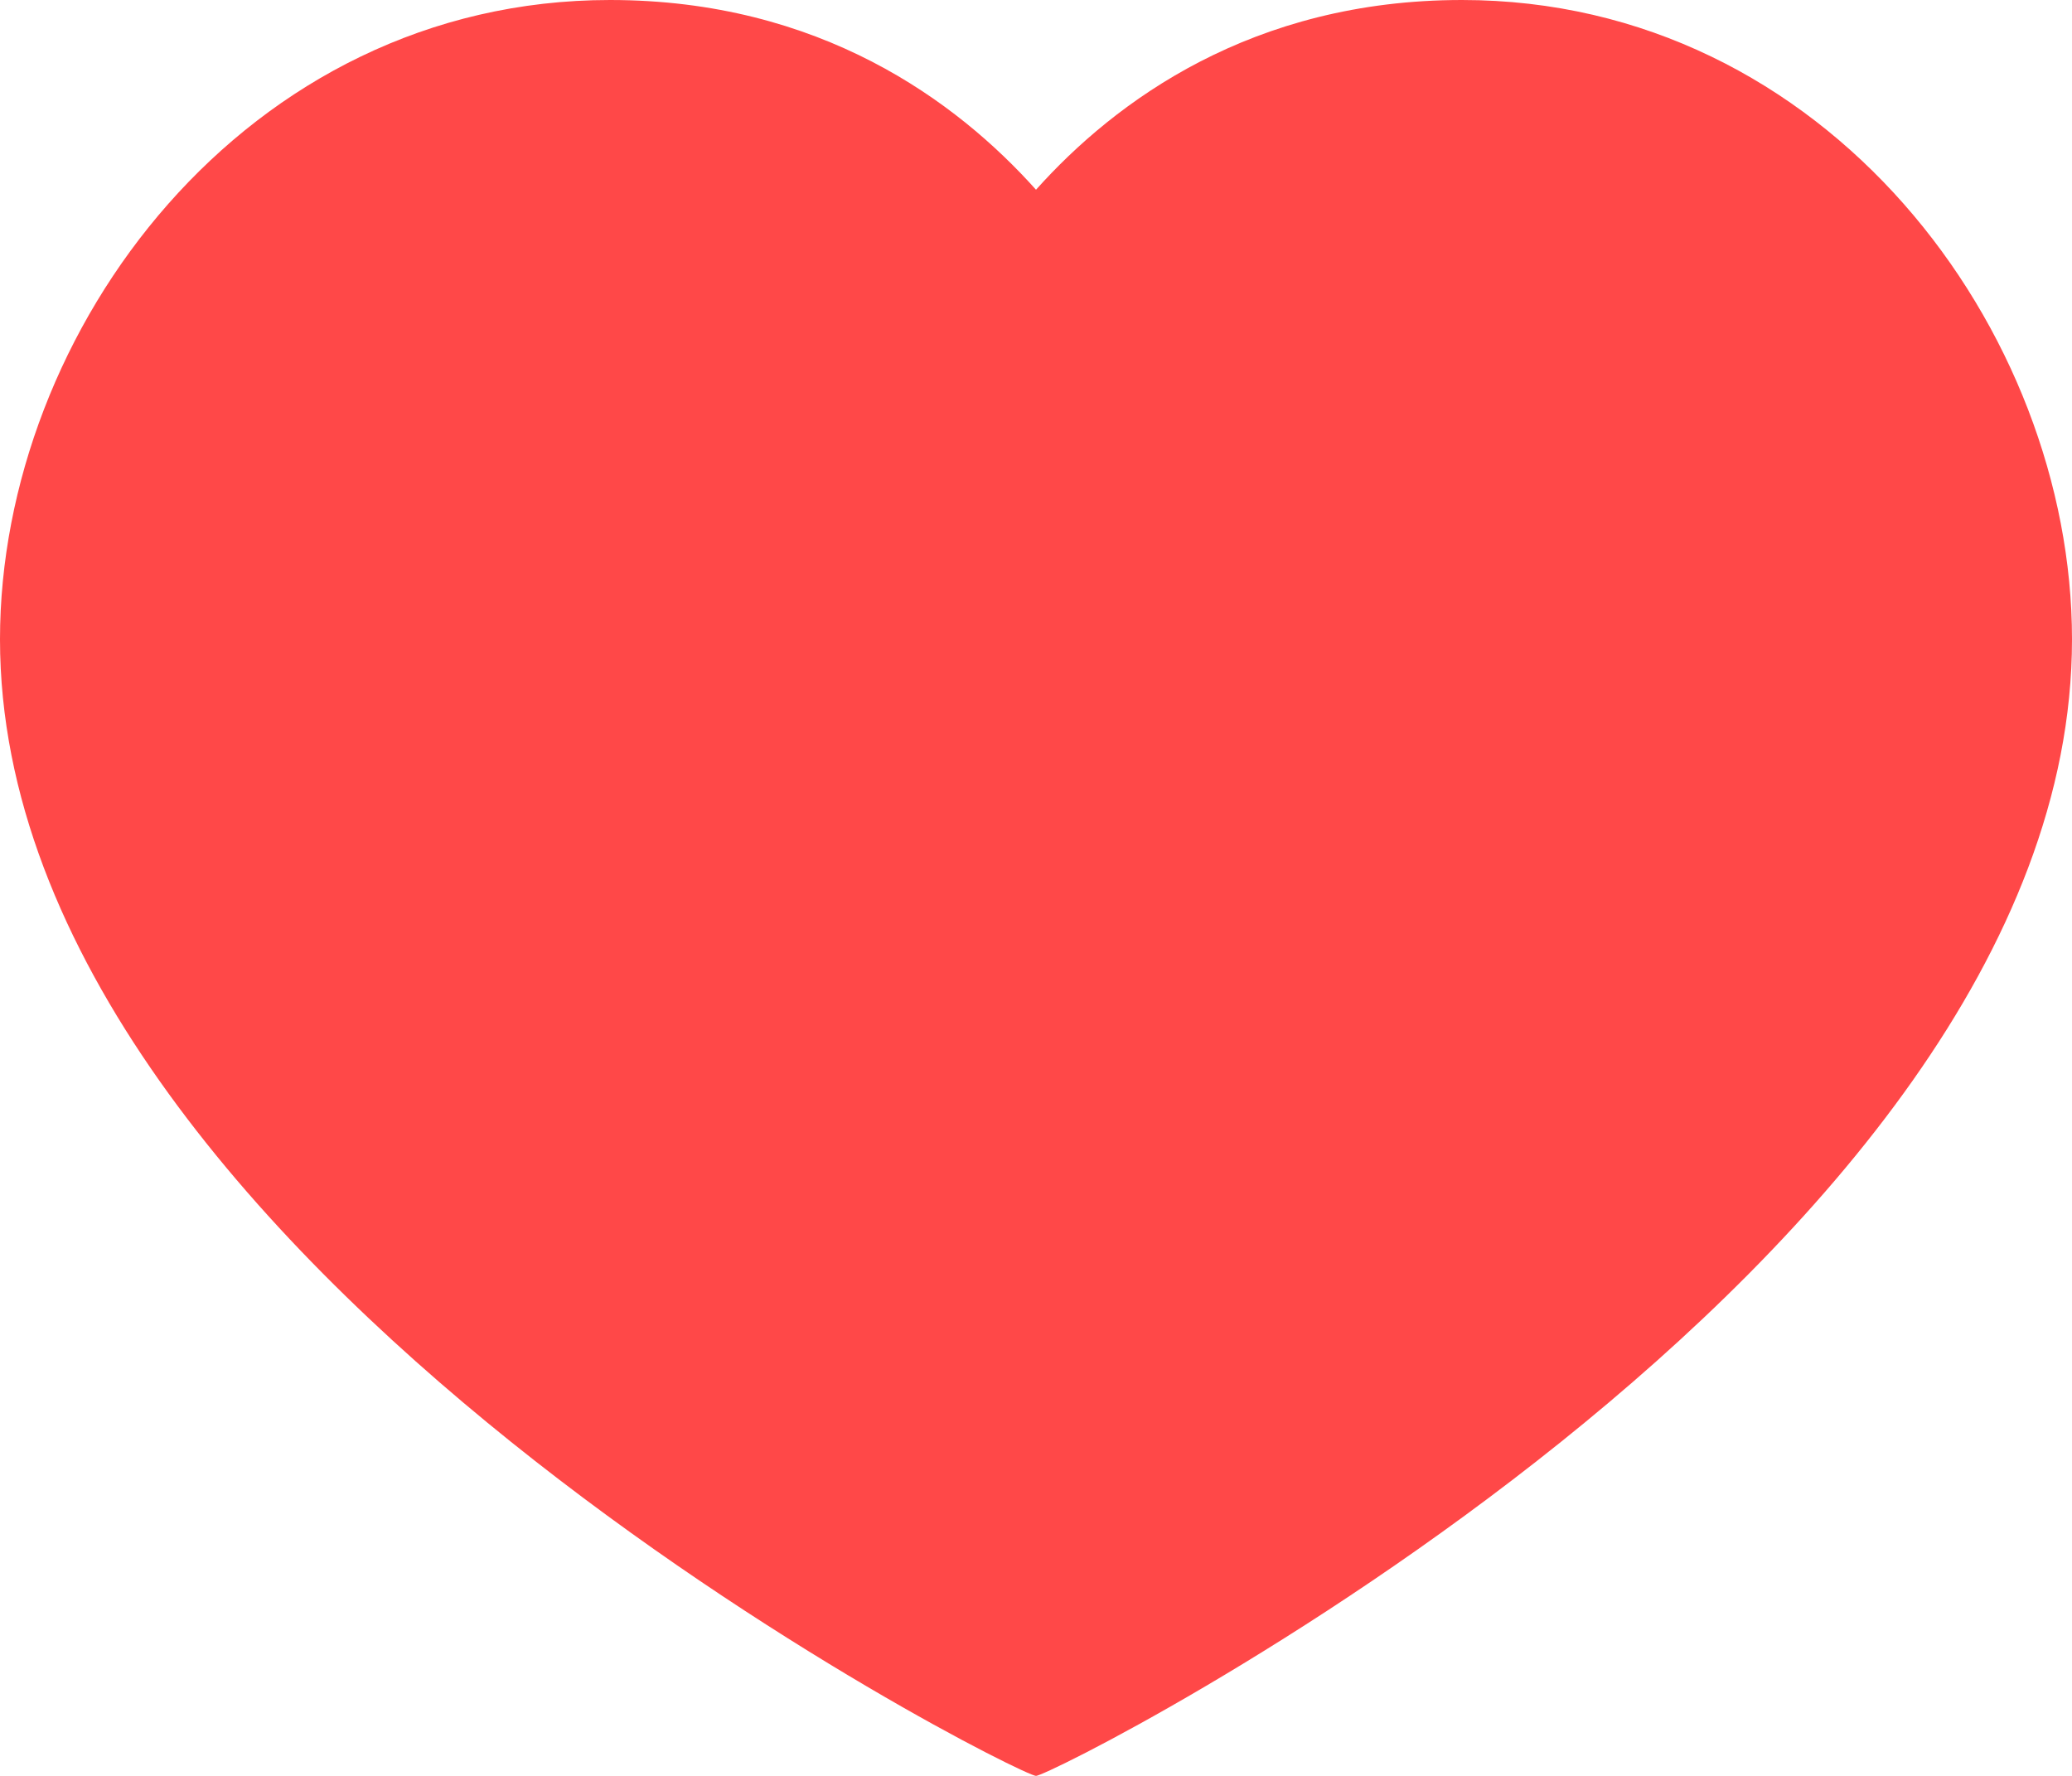
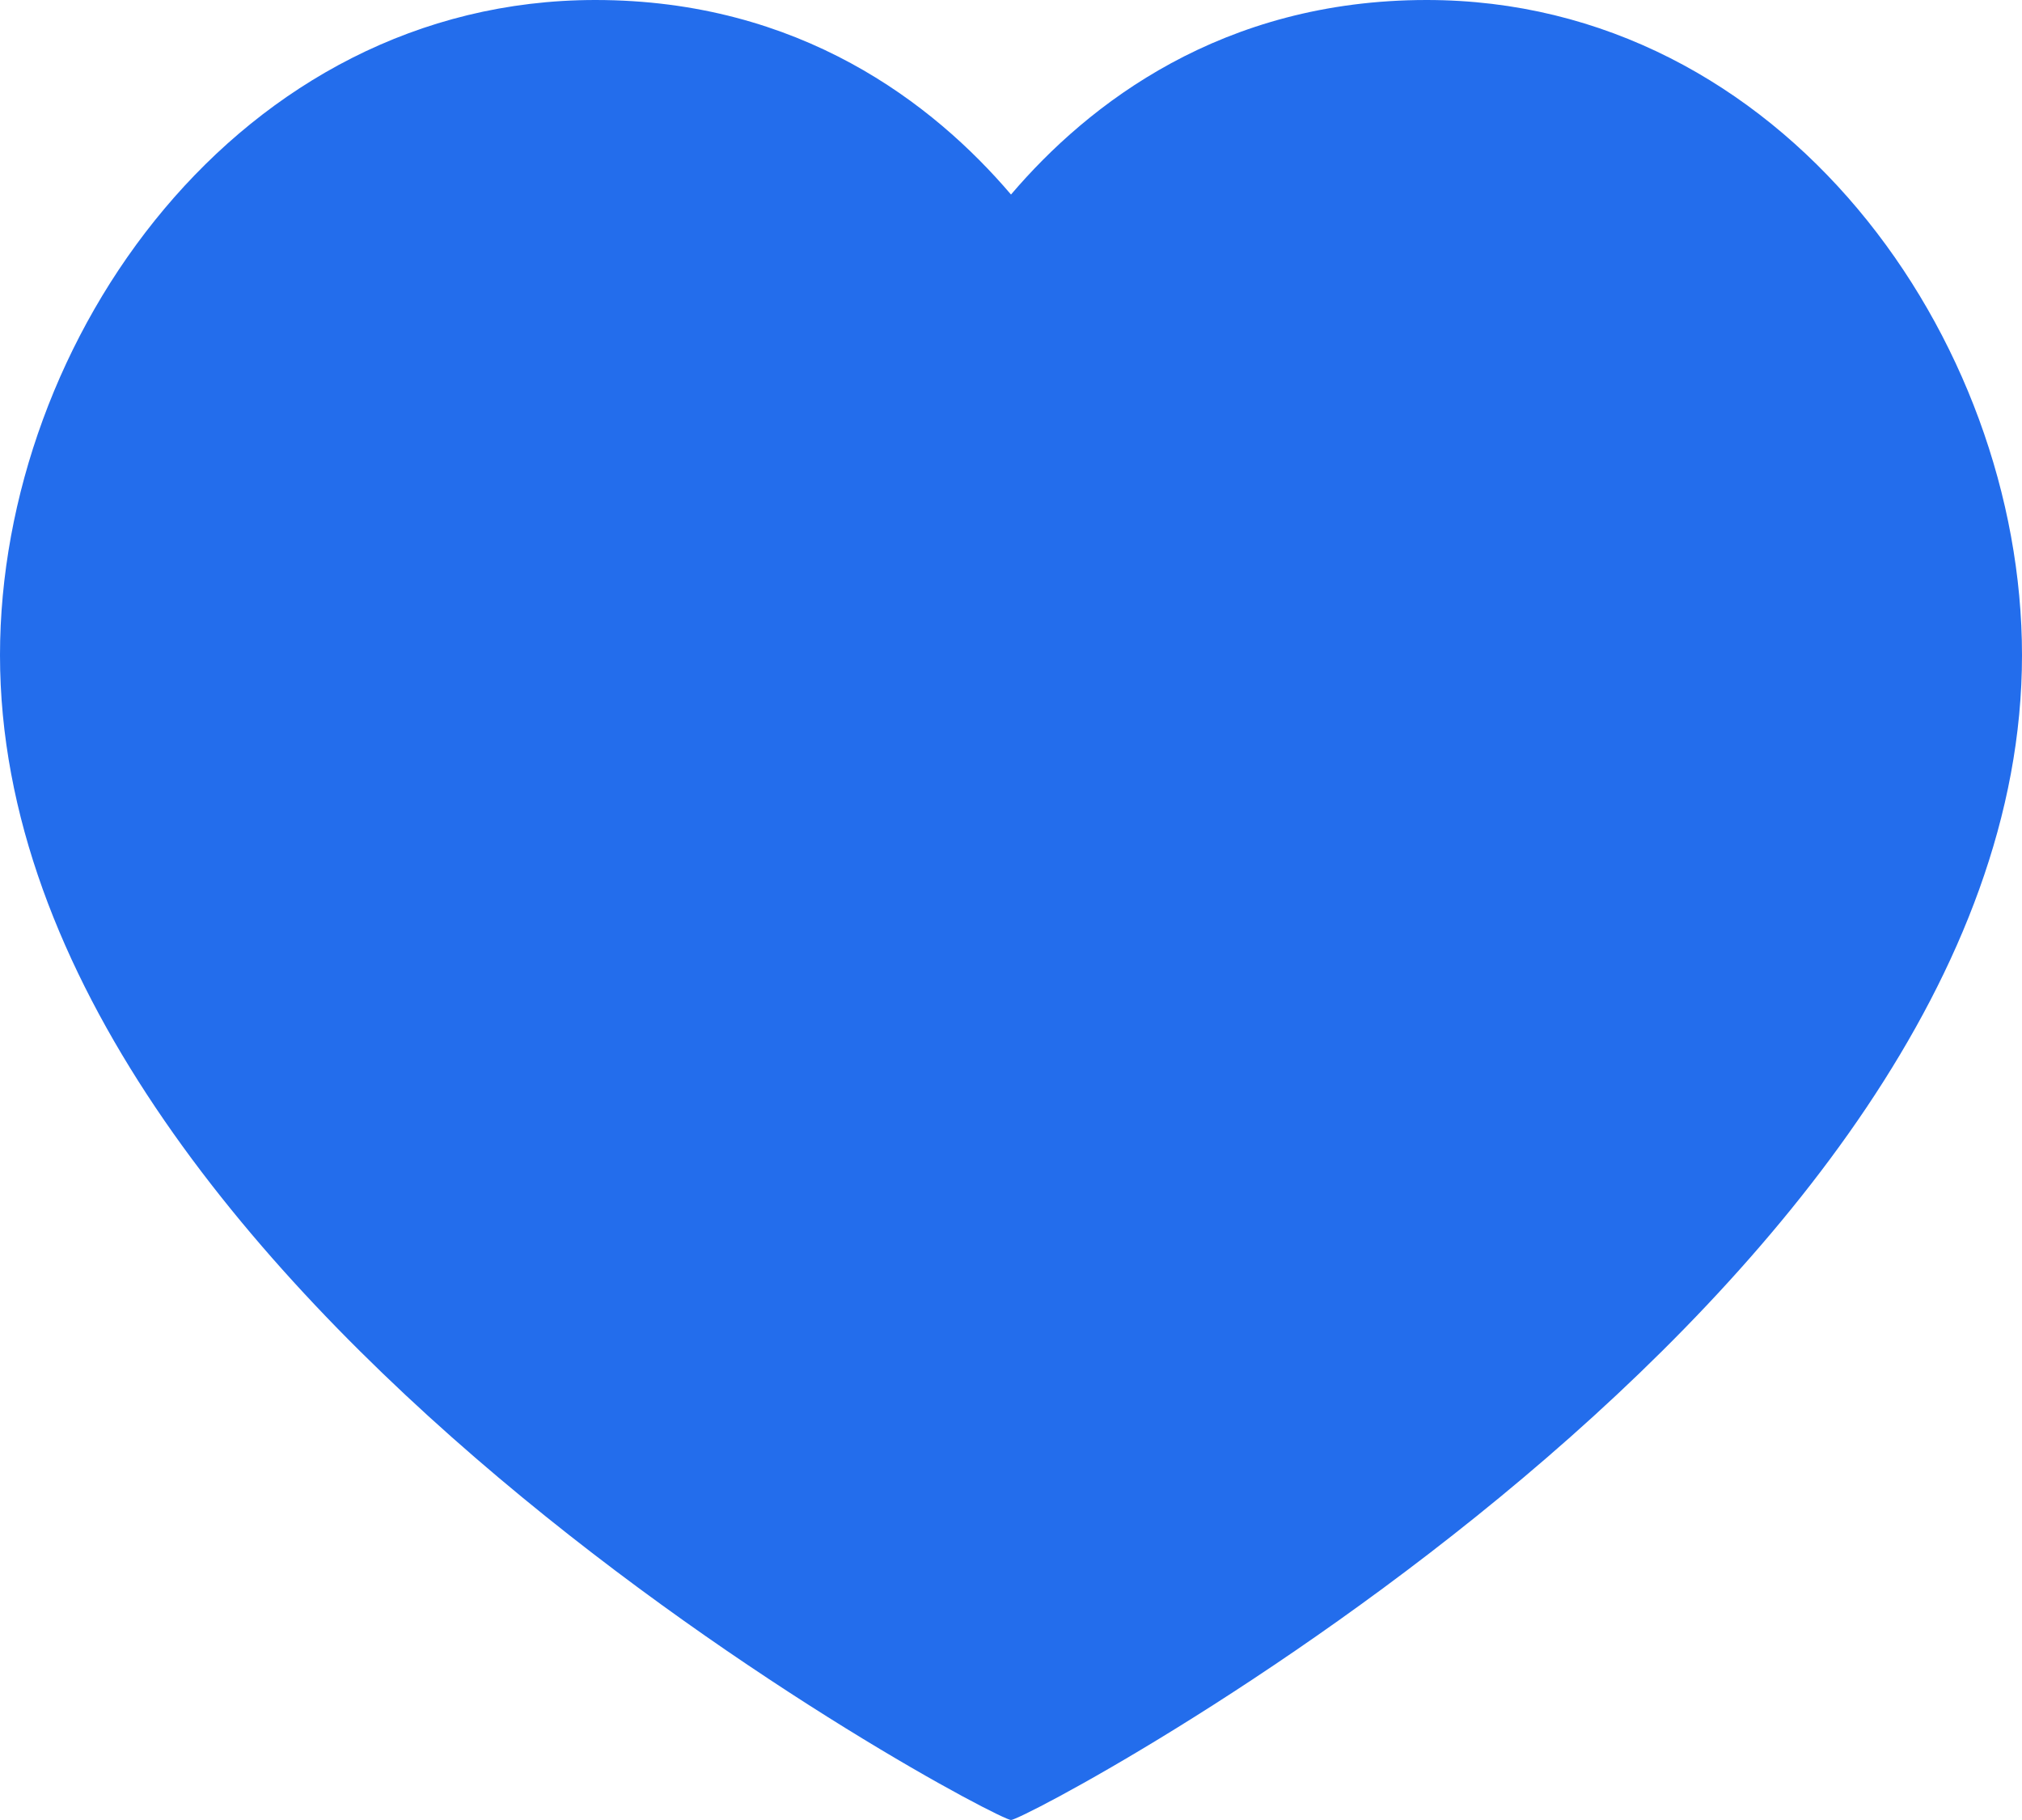
- <svg xmlns="http://www.w3.org/2000/svg" width="14" height="12" viewBox="0 0 14 12" fill="none">
-   <path d="M9.878 0C12.343 0 14 2.235 14 4.32C14 8.543 7.124 12 7 12C6.876 12 0 8.543 0 4.32C0 2.235 1.657 0 4.122 0C5.538 0 6.463 0.682 7 1.282C7.537 0.682 8.462 0 9.878 0Z" fill="#FF4848" />
+ <svg xmlns="http://www.w3.org/2000/svg" width="20" height="18" viewBox="0 0 20 18" fill="none">
+   <path d="M14.111 0C17.633 0 20 3.353 20 6.48C20 12.814 10.178 18 10 18C9.822 18 0 12.814 0 6.48C0 3.353 2.367 0 5.889 0C7.911 0 9.233 1.024 10 1.924C10.767 1.024 12.089 0 14.111 0Z" fill="#236DEC" />
</svg>
